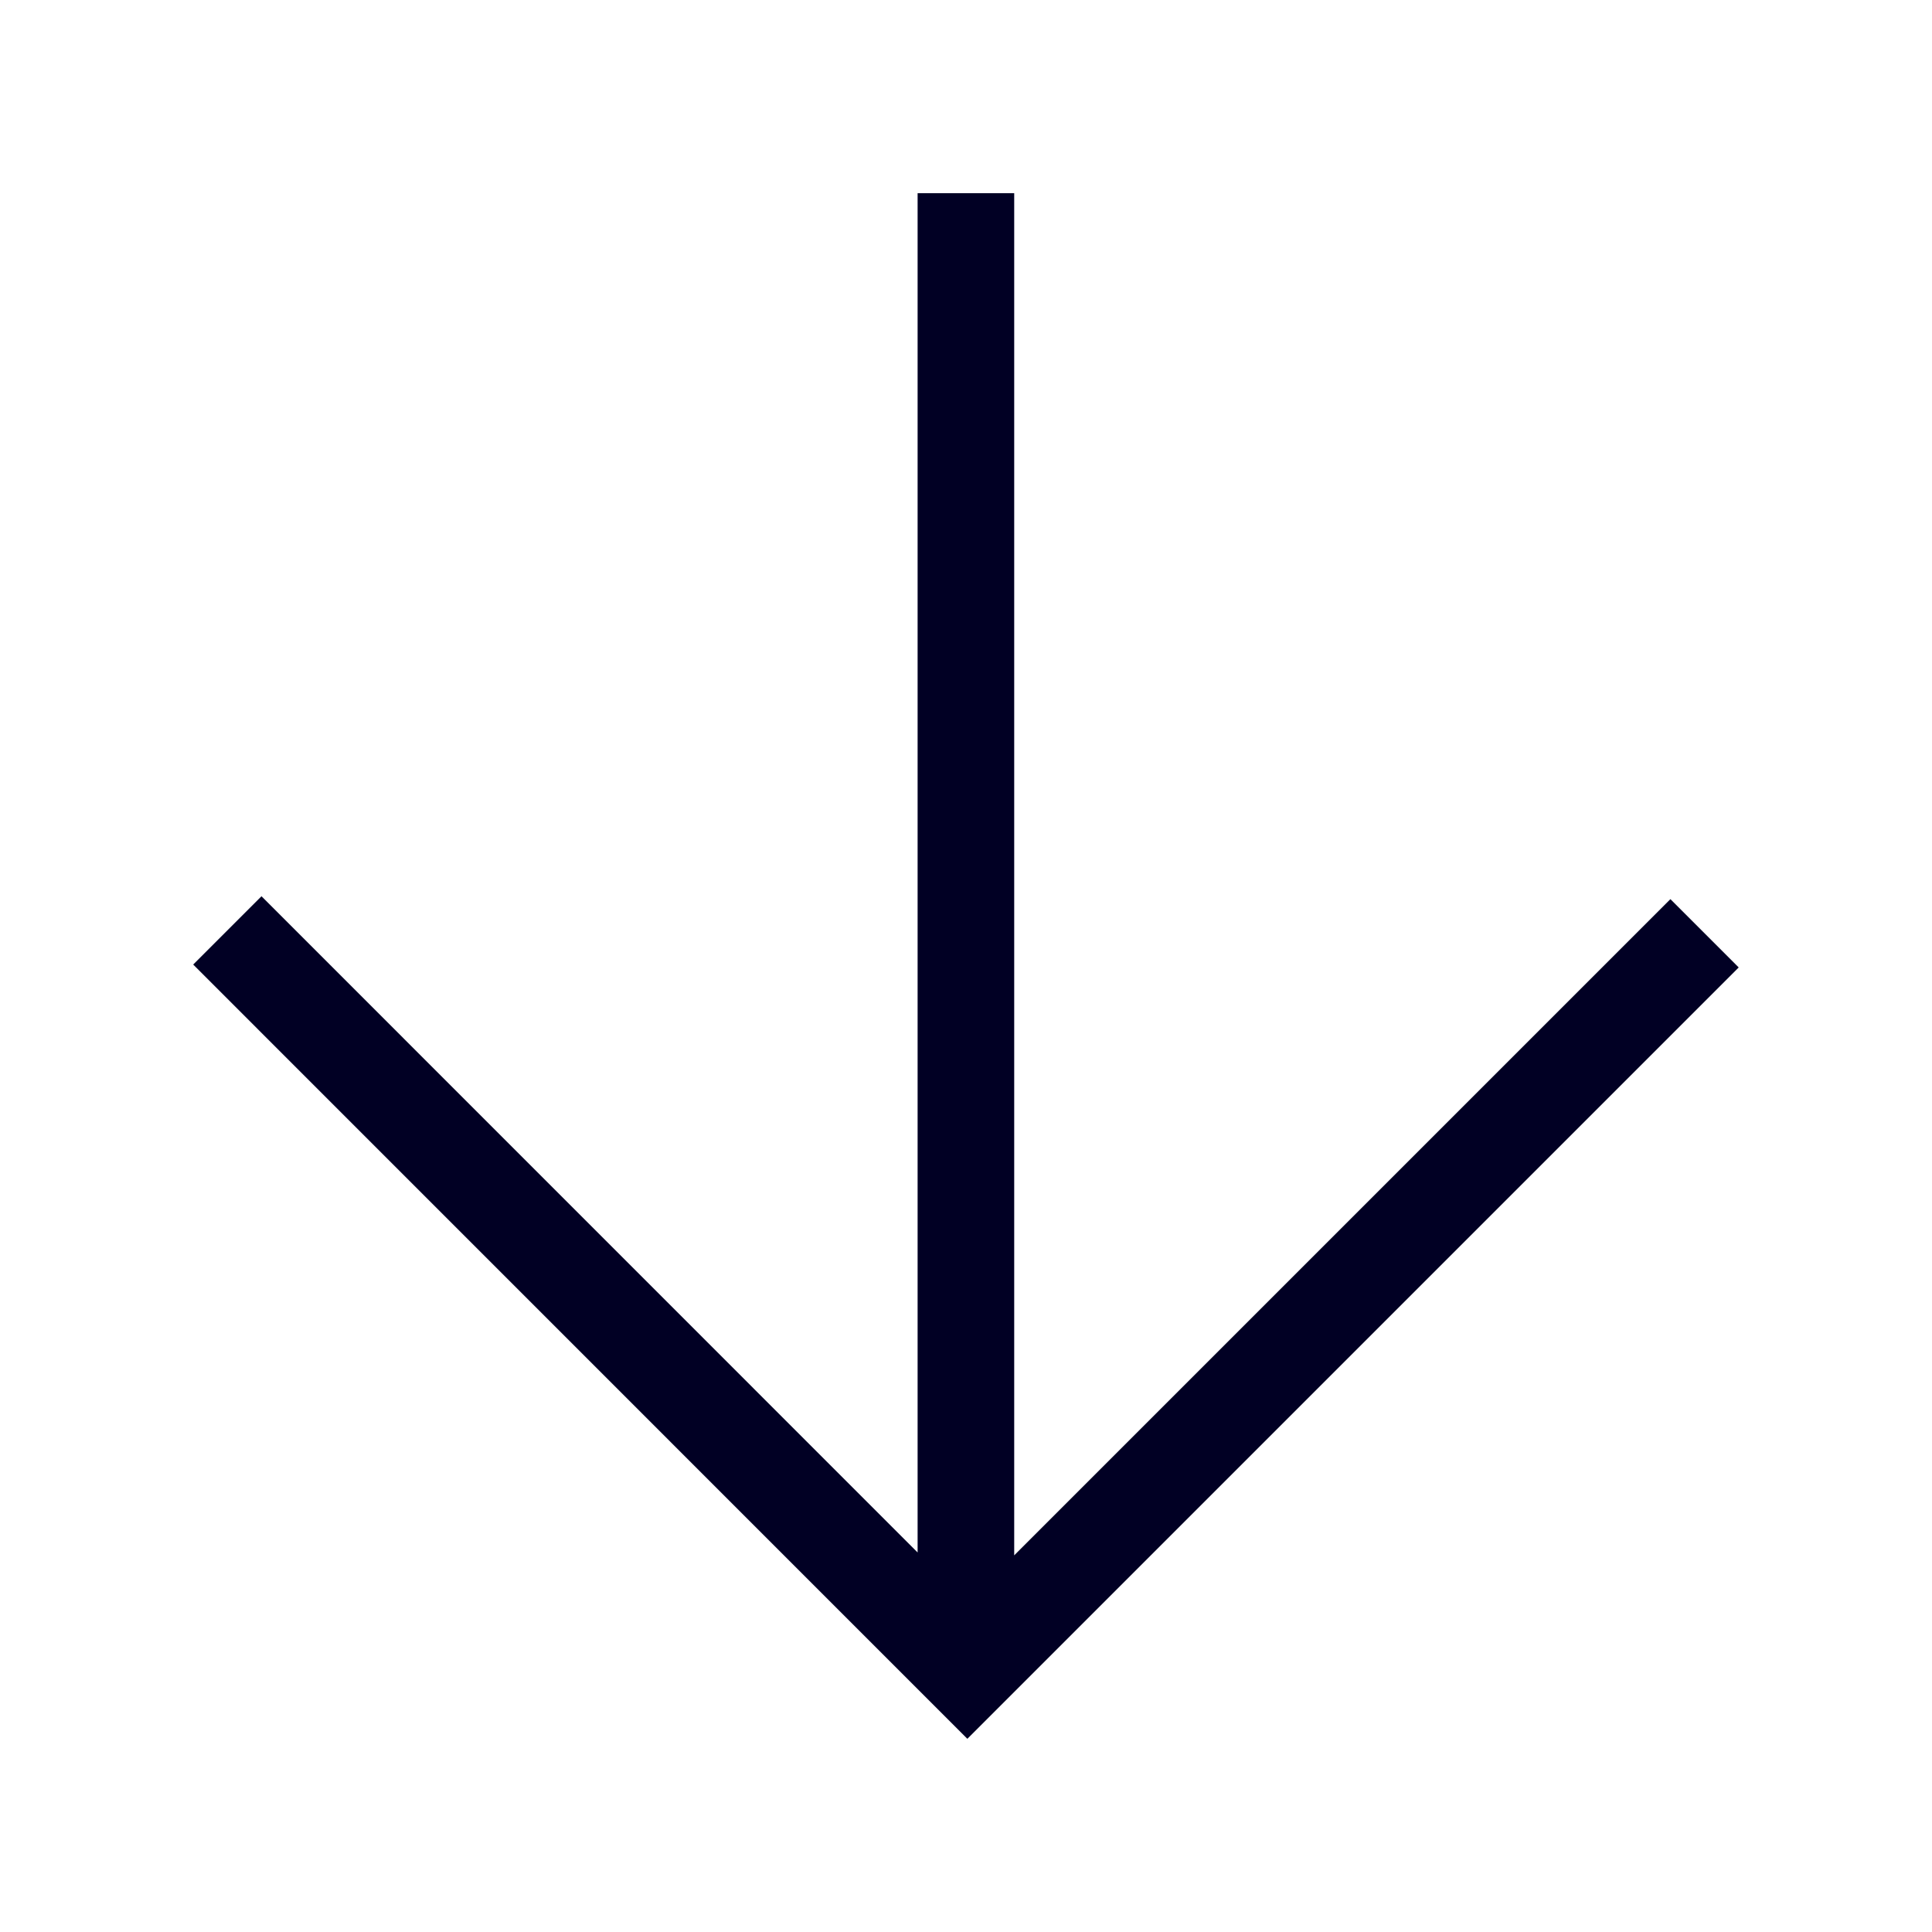
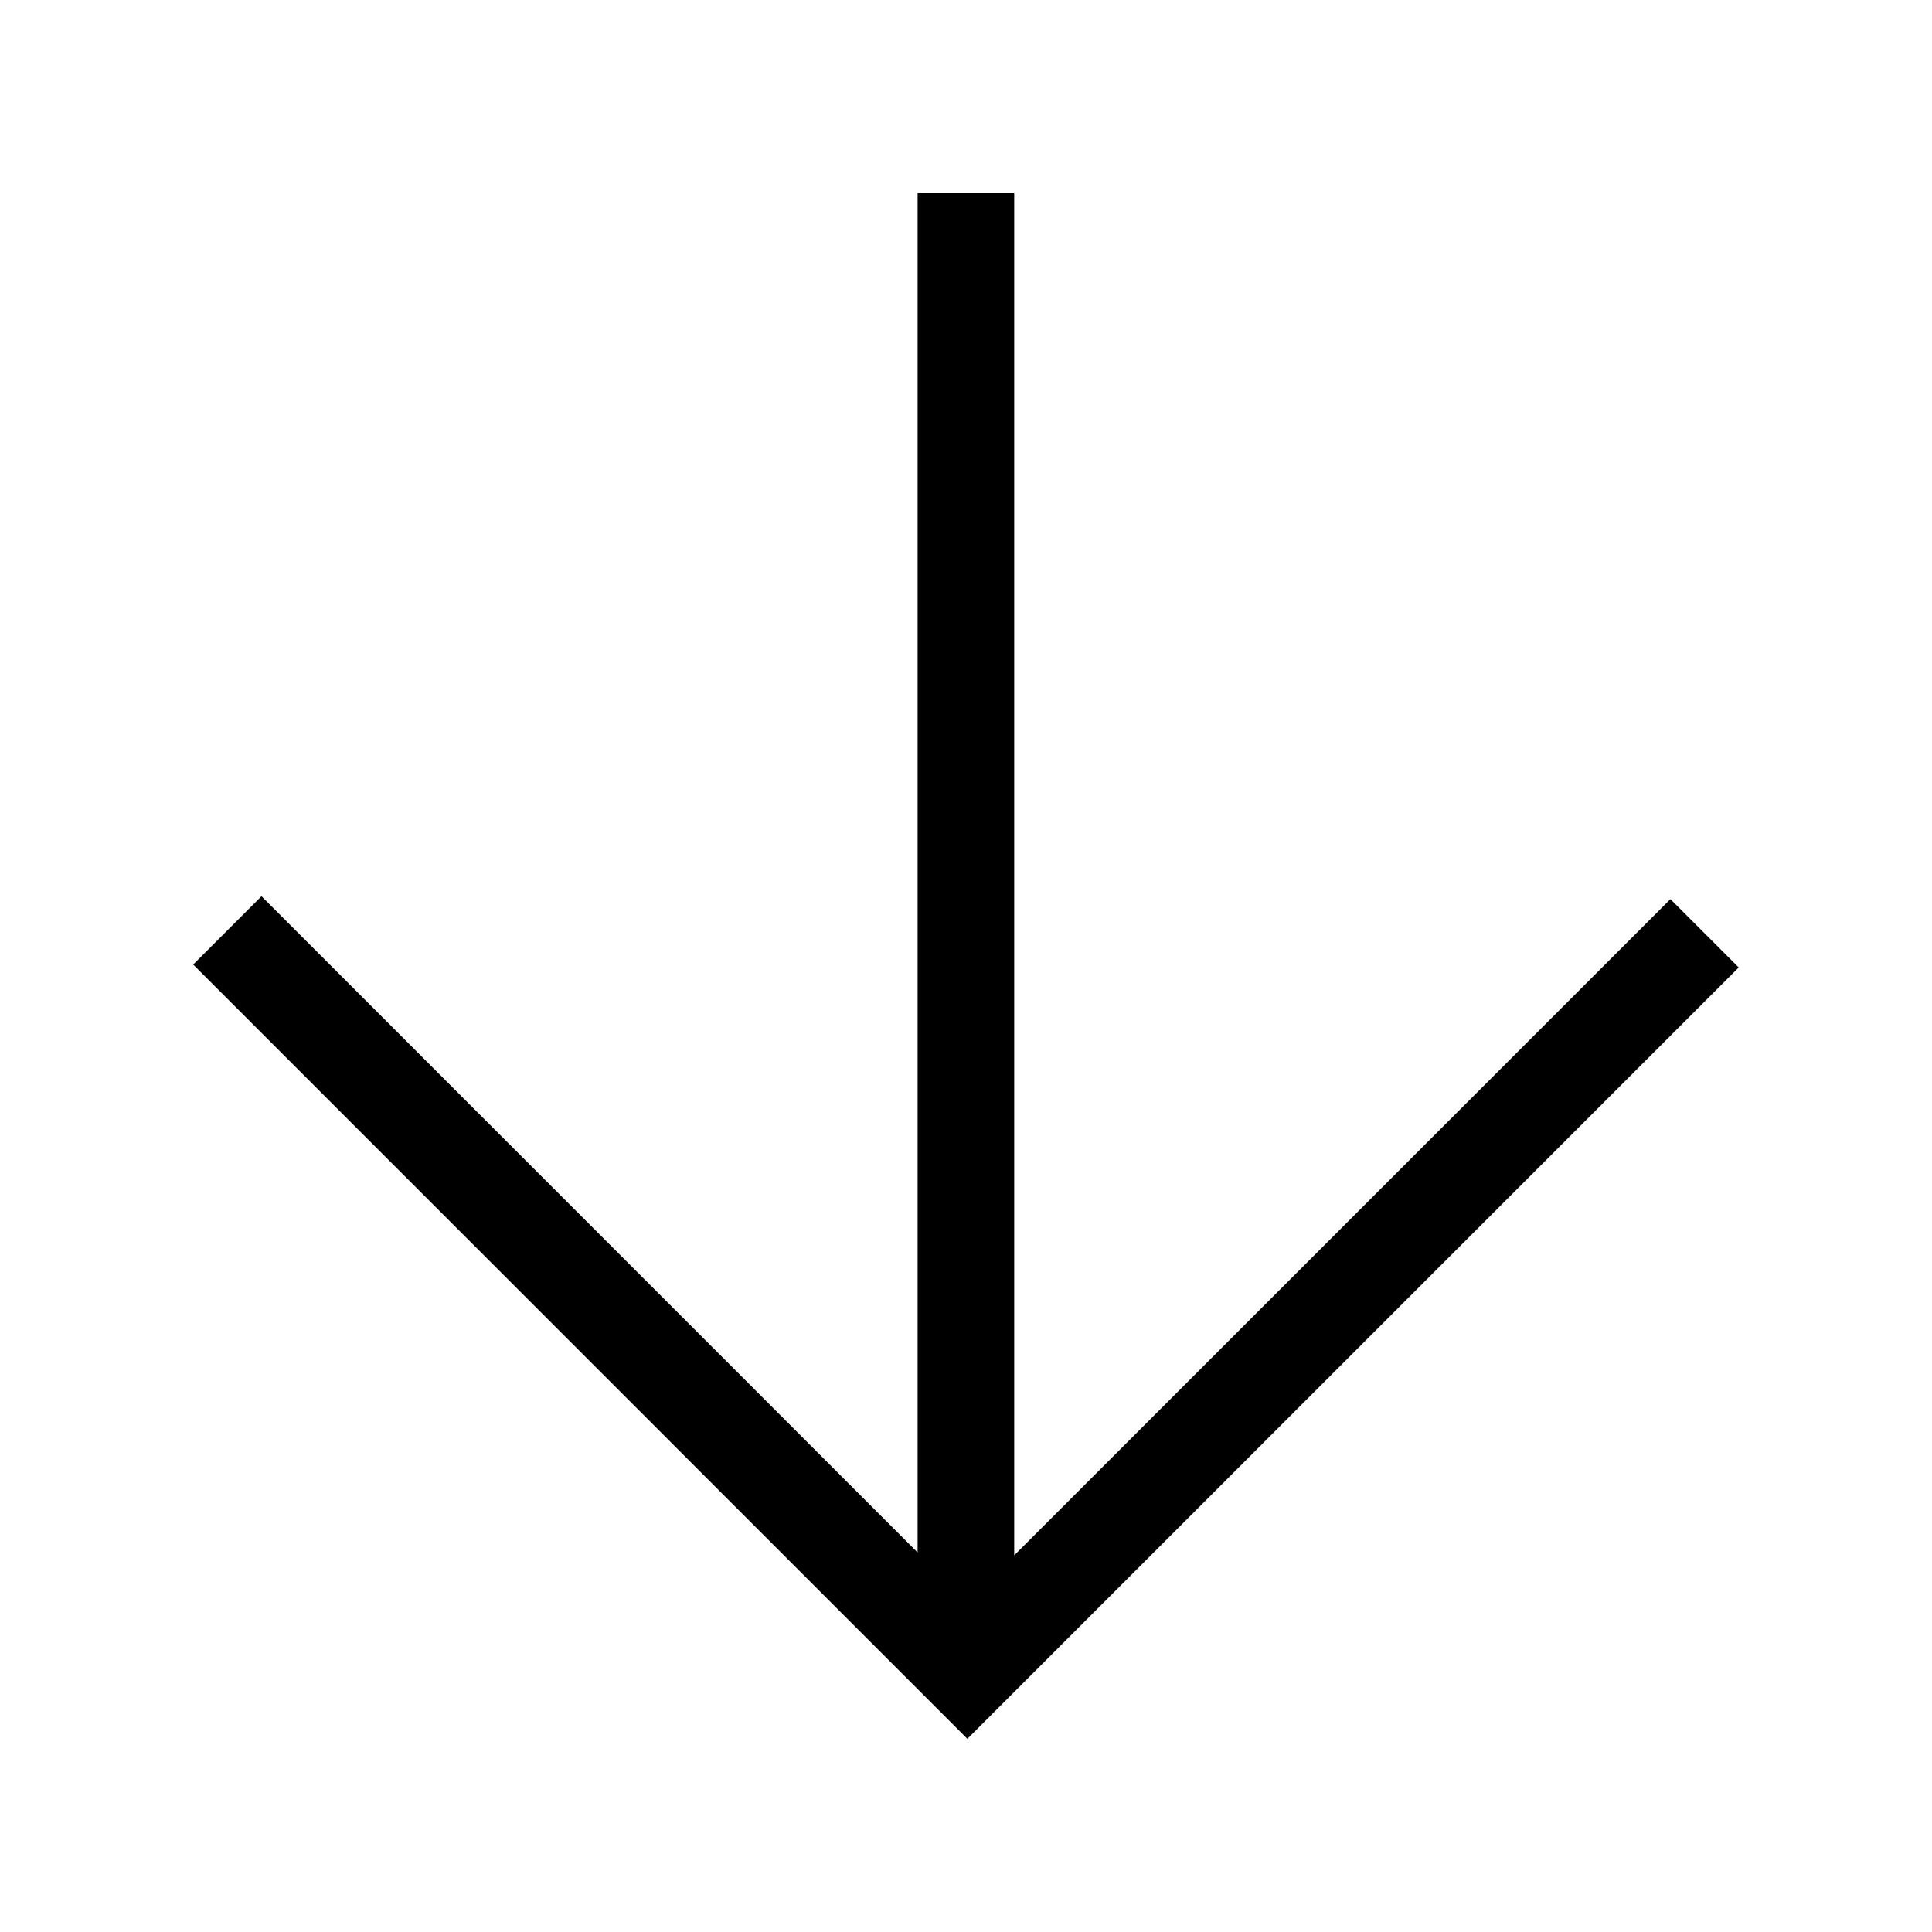
<svg xmlns="http://www.w3.org/2000/svg" width="1.25rem" height="1.25rem" viewBox="0 0 20 20" fill="none">
-   <path d="M17.999 10.015L10.014 18L2 9.985L2.707 9.278L9.499 16.071L9.499 2L10.499 2L10.499 16.101L17.292 9.308L17.999 10.015Z" fill="#010024" />
+   <path d="M17.999 10.015L10.014 18L2 9.985L2.707 9.278L9.499 16.071L9.499 2L10.499 2L10.499 16.101L17.292 9.308L17.999 10.015Z" fill="currentColor" />
</svg>
